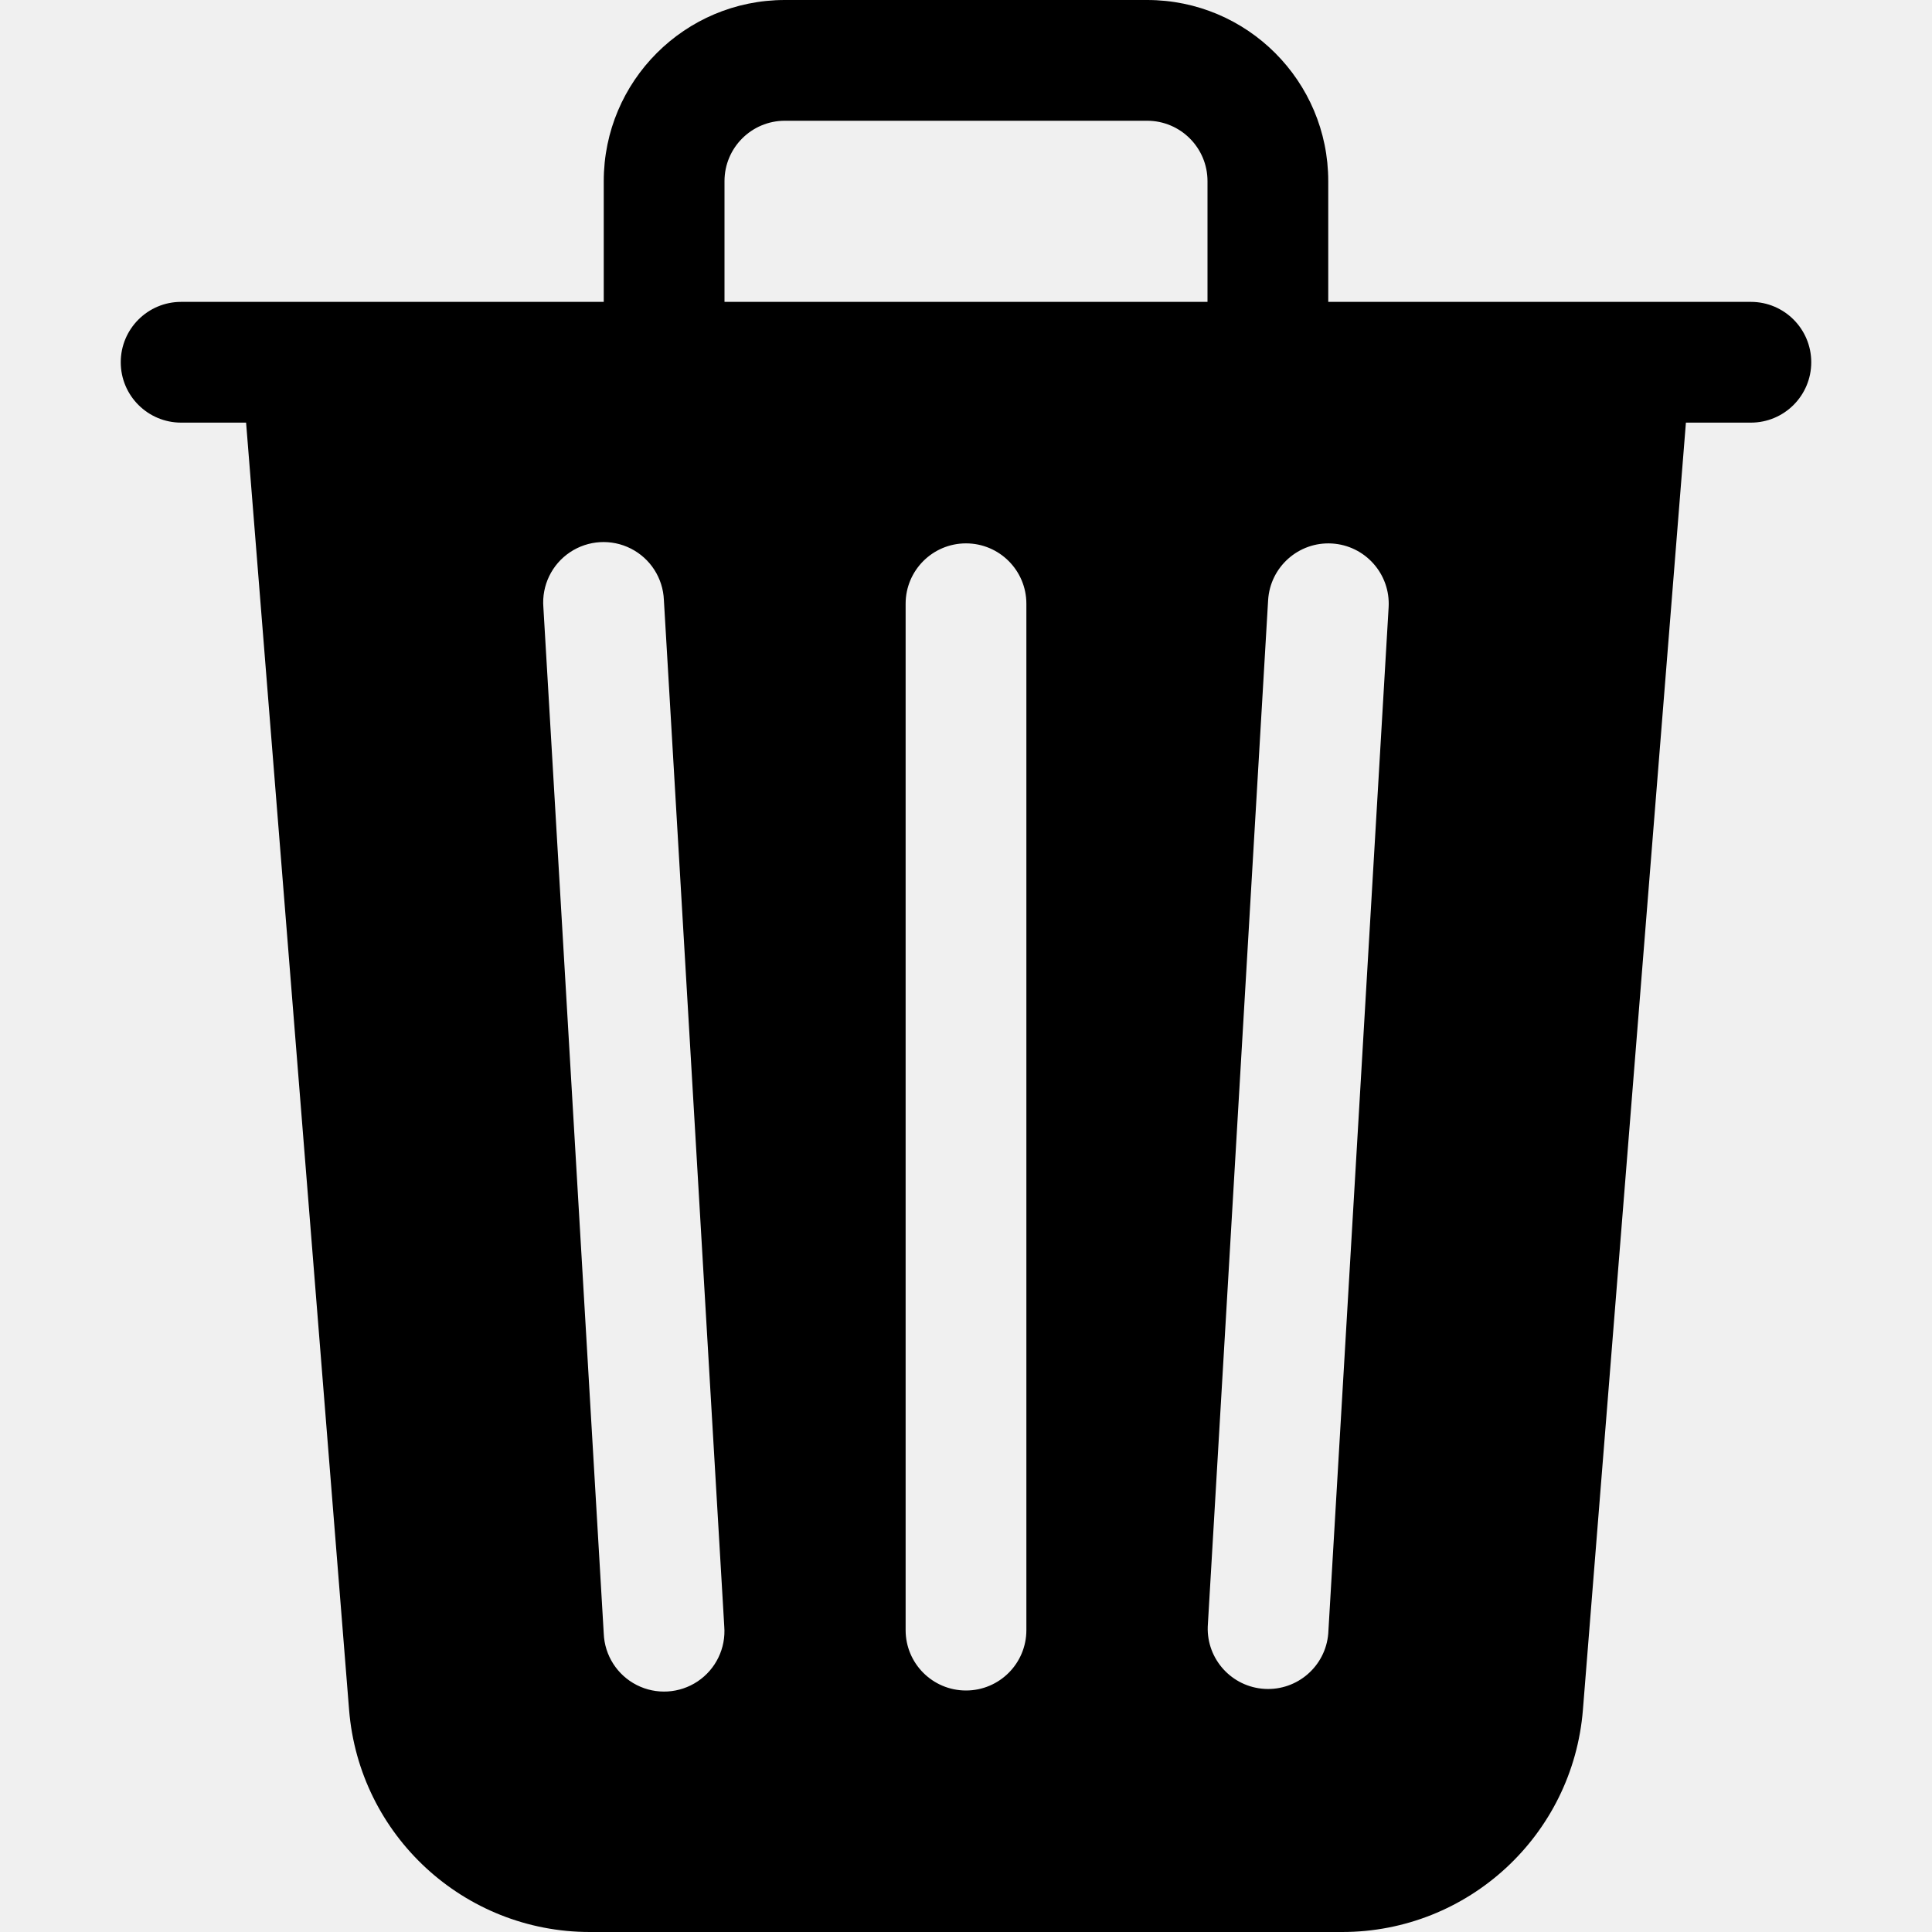
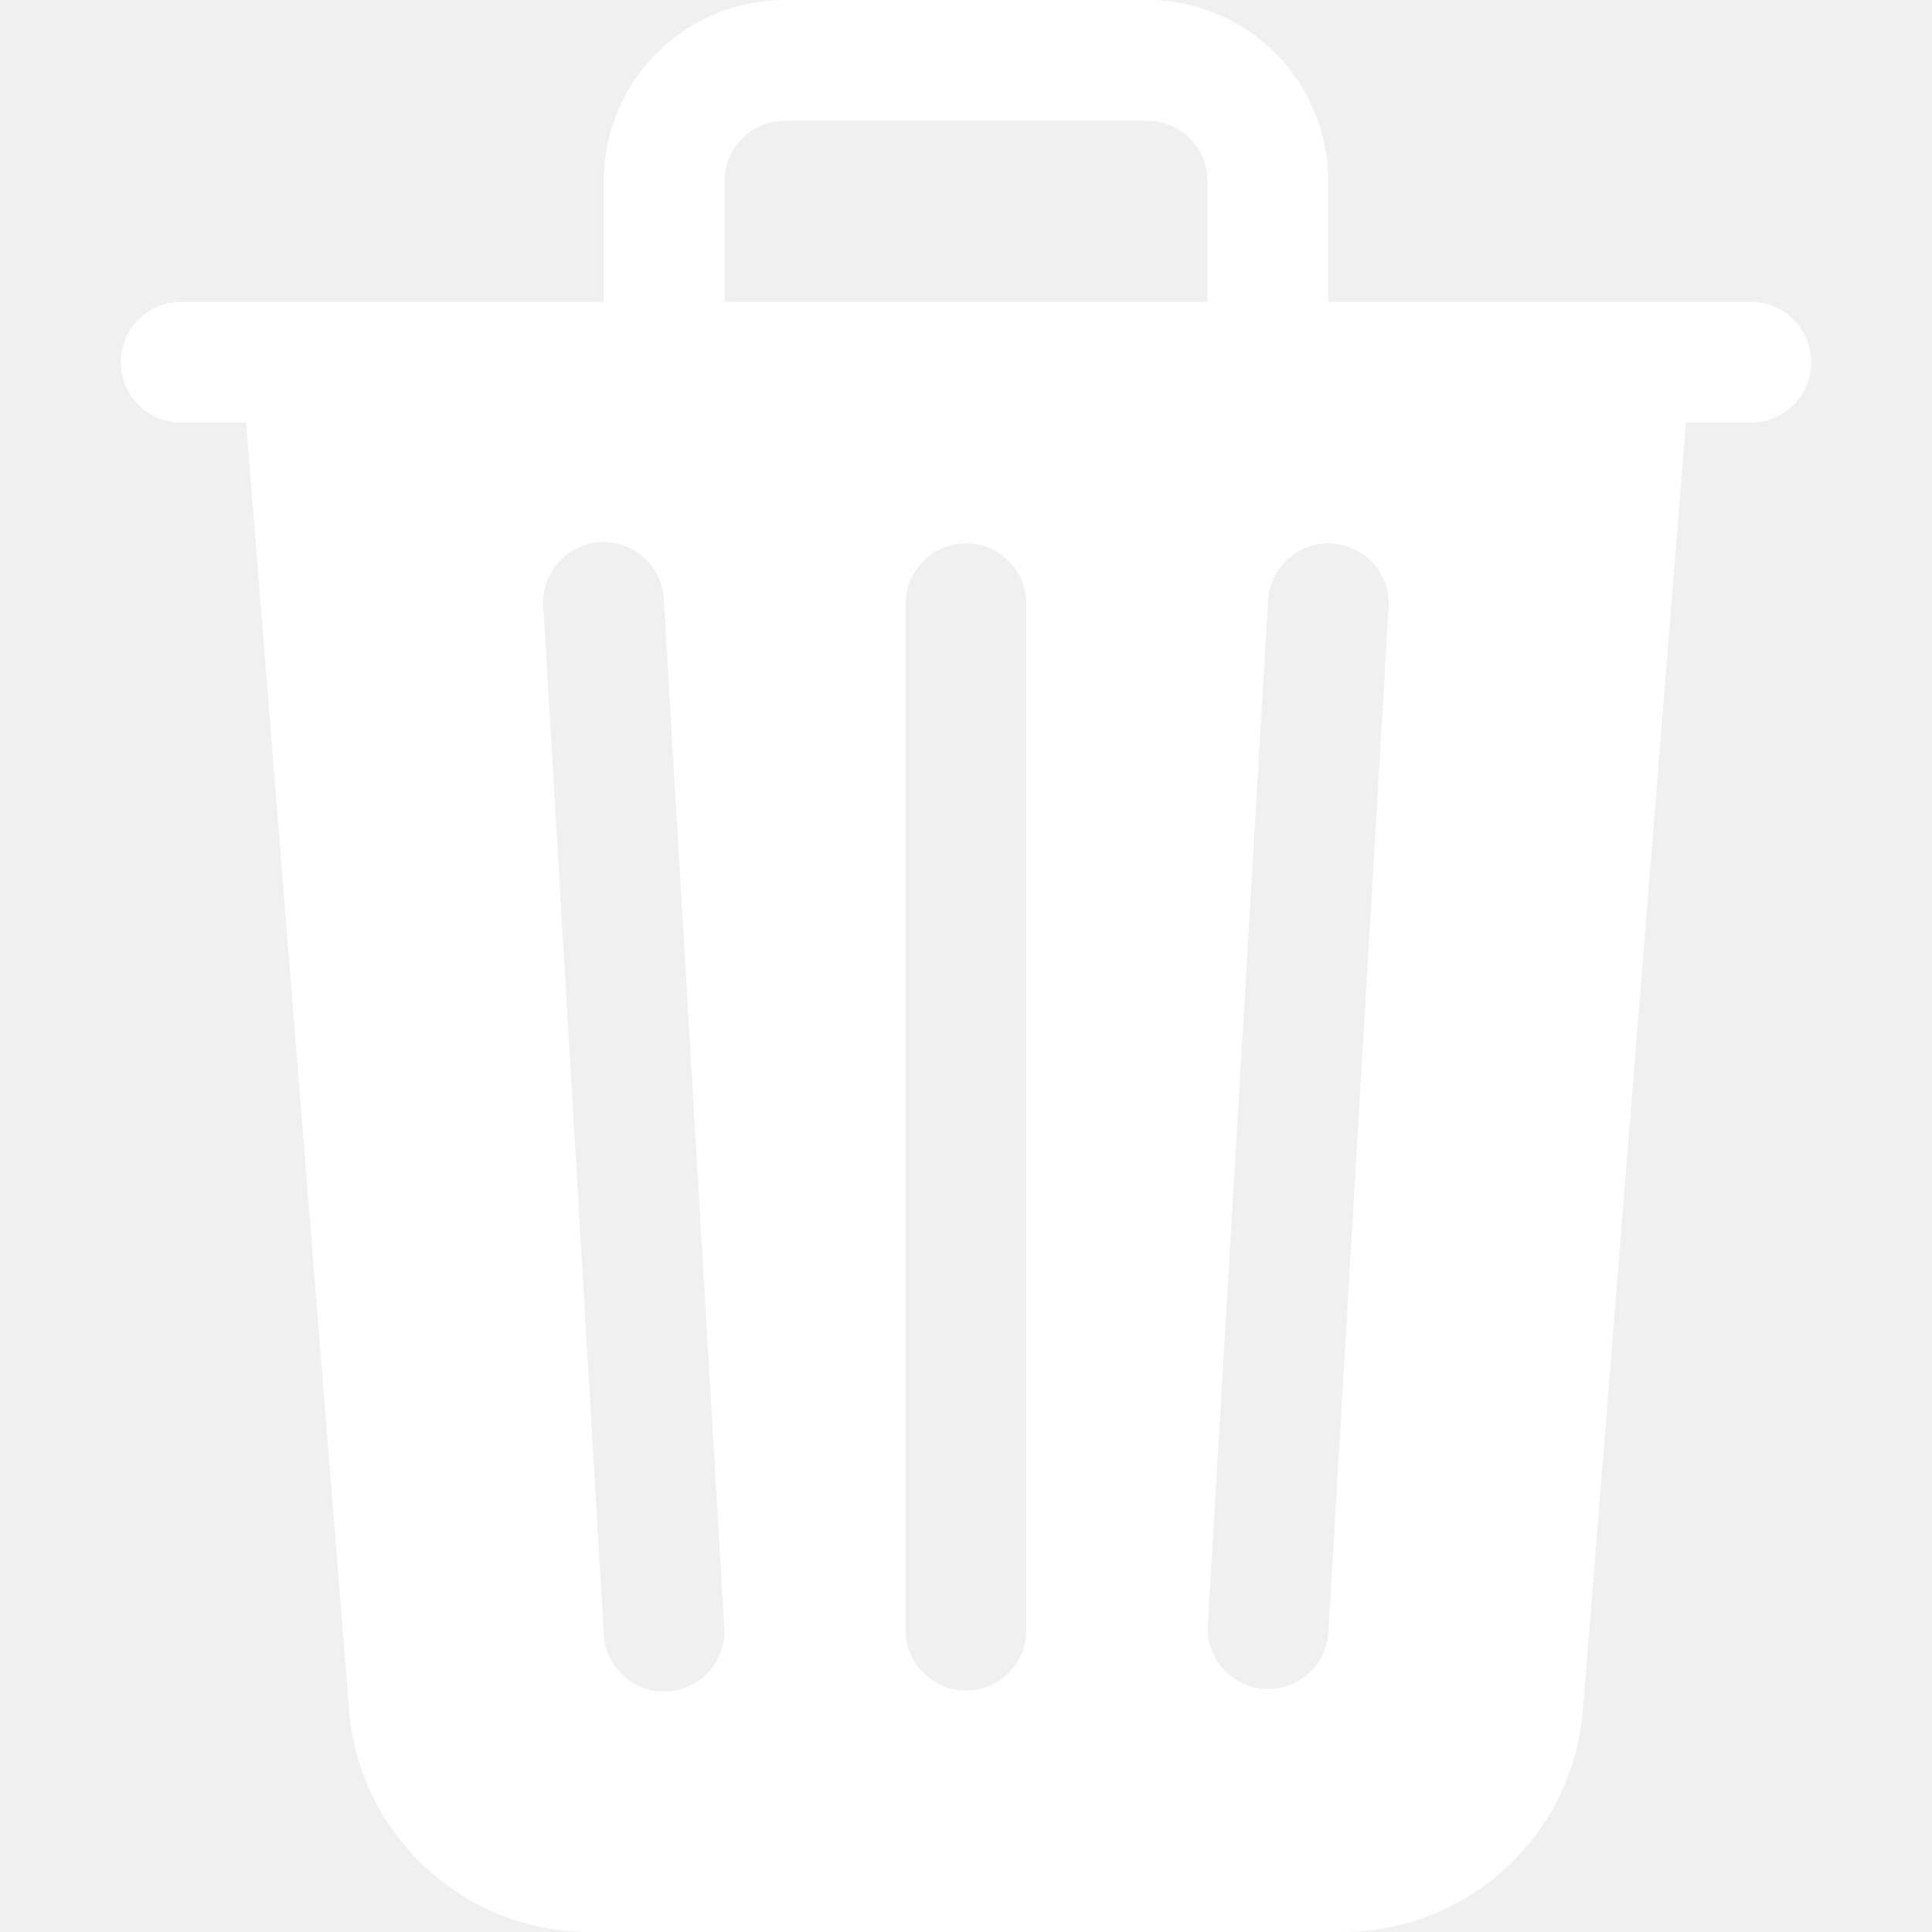
- <svg xmlns="http://www.w3.org/2000/svg" width="16" height="16" fill="currentColor" class="bi bi-trash3-fill" viewBox="0 0 16 16">
+ <svg xmlns="http://www.w3.org/2000/svg" width="16" height="16" fill="white" class="bi bi-trash3-fill" viewBox="0 0 16 16">
  <path d="M11 1.5v1h3.5a.5.5 0 0 1 0 1h-.538l-.853 10.66A2 2 0 0 1 11.115 16h-6.23a2 2 0 0 1-1.994-1.84L2.038 3.5H1.5a.5.5 0 0 1 0-1H5v-1A1.5 1.5 0 0 1 6.5 0h3A1.5 1.5 0 0 1 11 1.5Zm-5 0v1h4v-1a.5.5 0 0 0-.5-.5h-3a.5.5 0 0 0-.5.5ZM4.5 5.029l.5 8.5a.5.5 0 1 0 .998-.06l-.5-8.5a.5.5 0 1 0-.998.06Zm6.53-.528a.5.5 0 0 0-.528.47l-.5 8.5a.5.5 0 0 0 .998.058l.5-8.5a.5.5 0 0 0-.47-.528ZM8 4.5a.5.5 0 0 0-.5.5v8.5a.5.5 0 0 0 1 0V5a.5.5 0 0 0-.5-.5Z" />
</svg>
